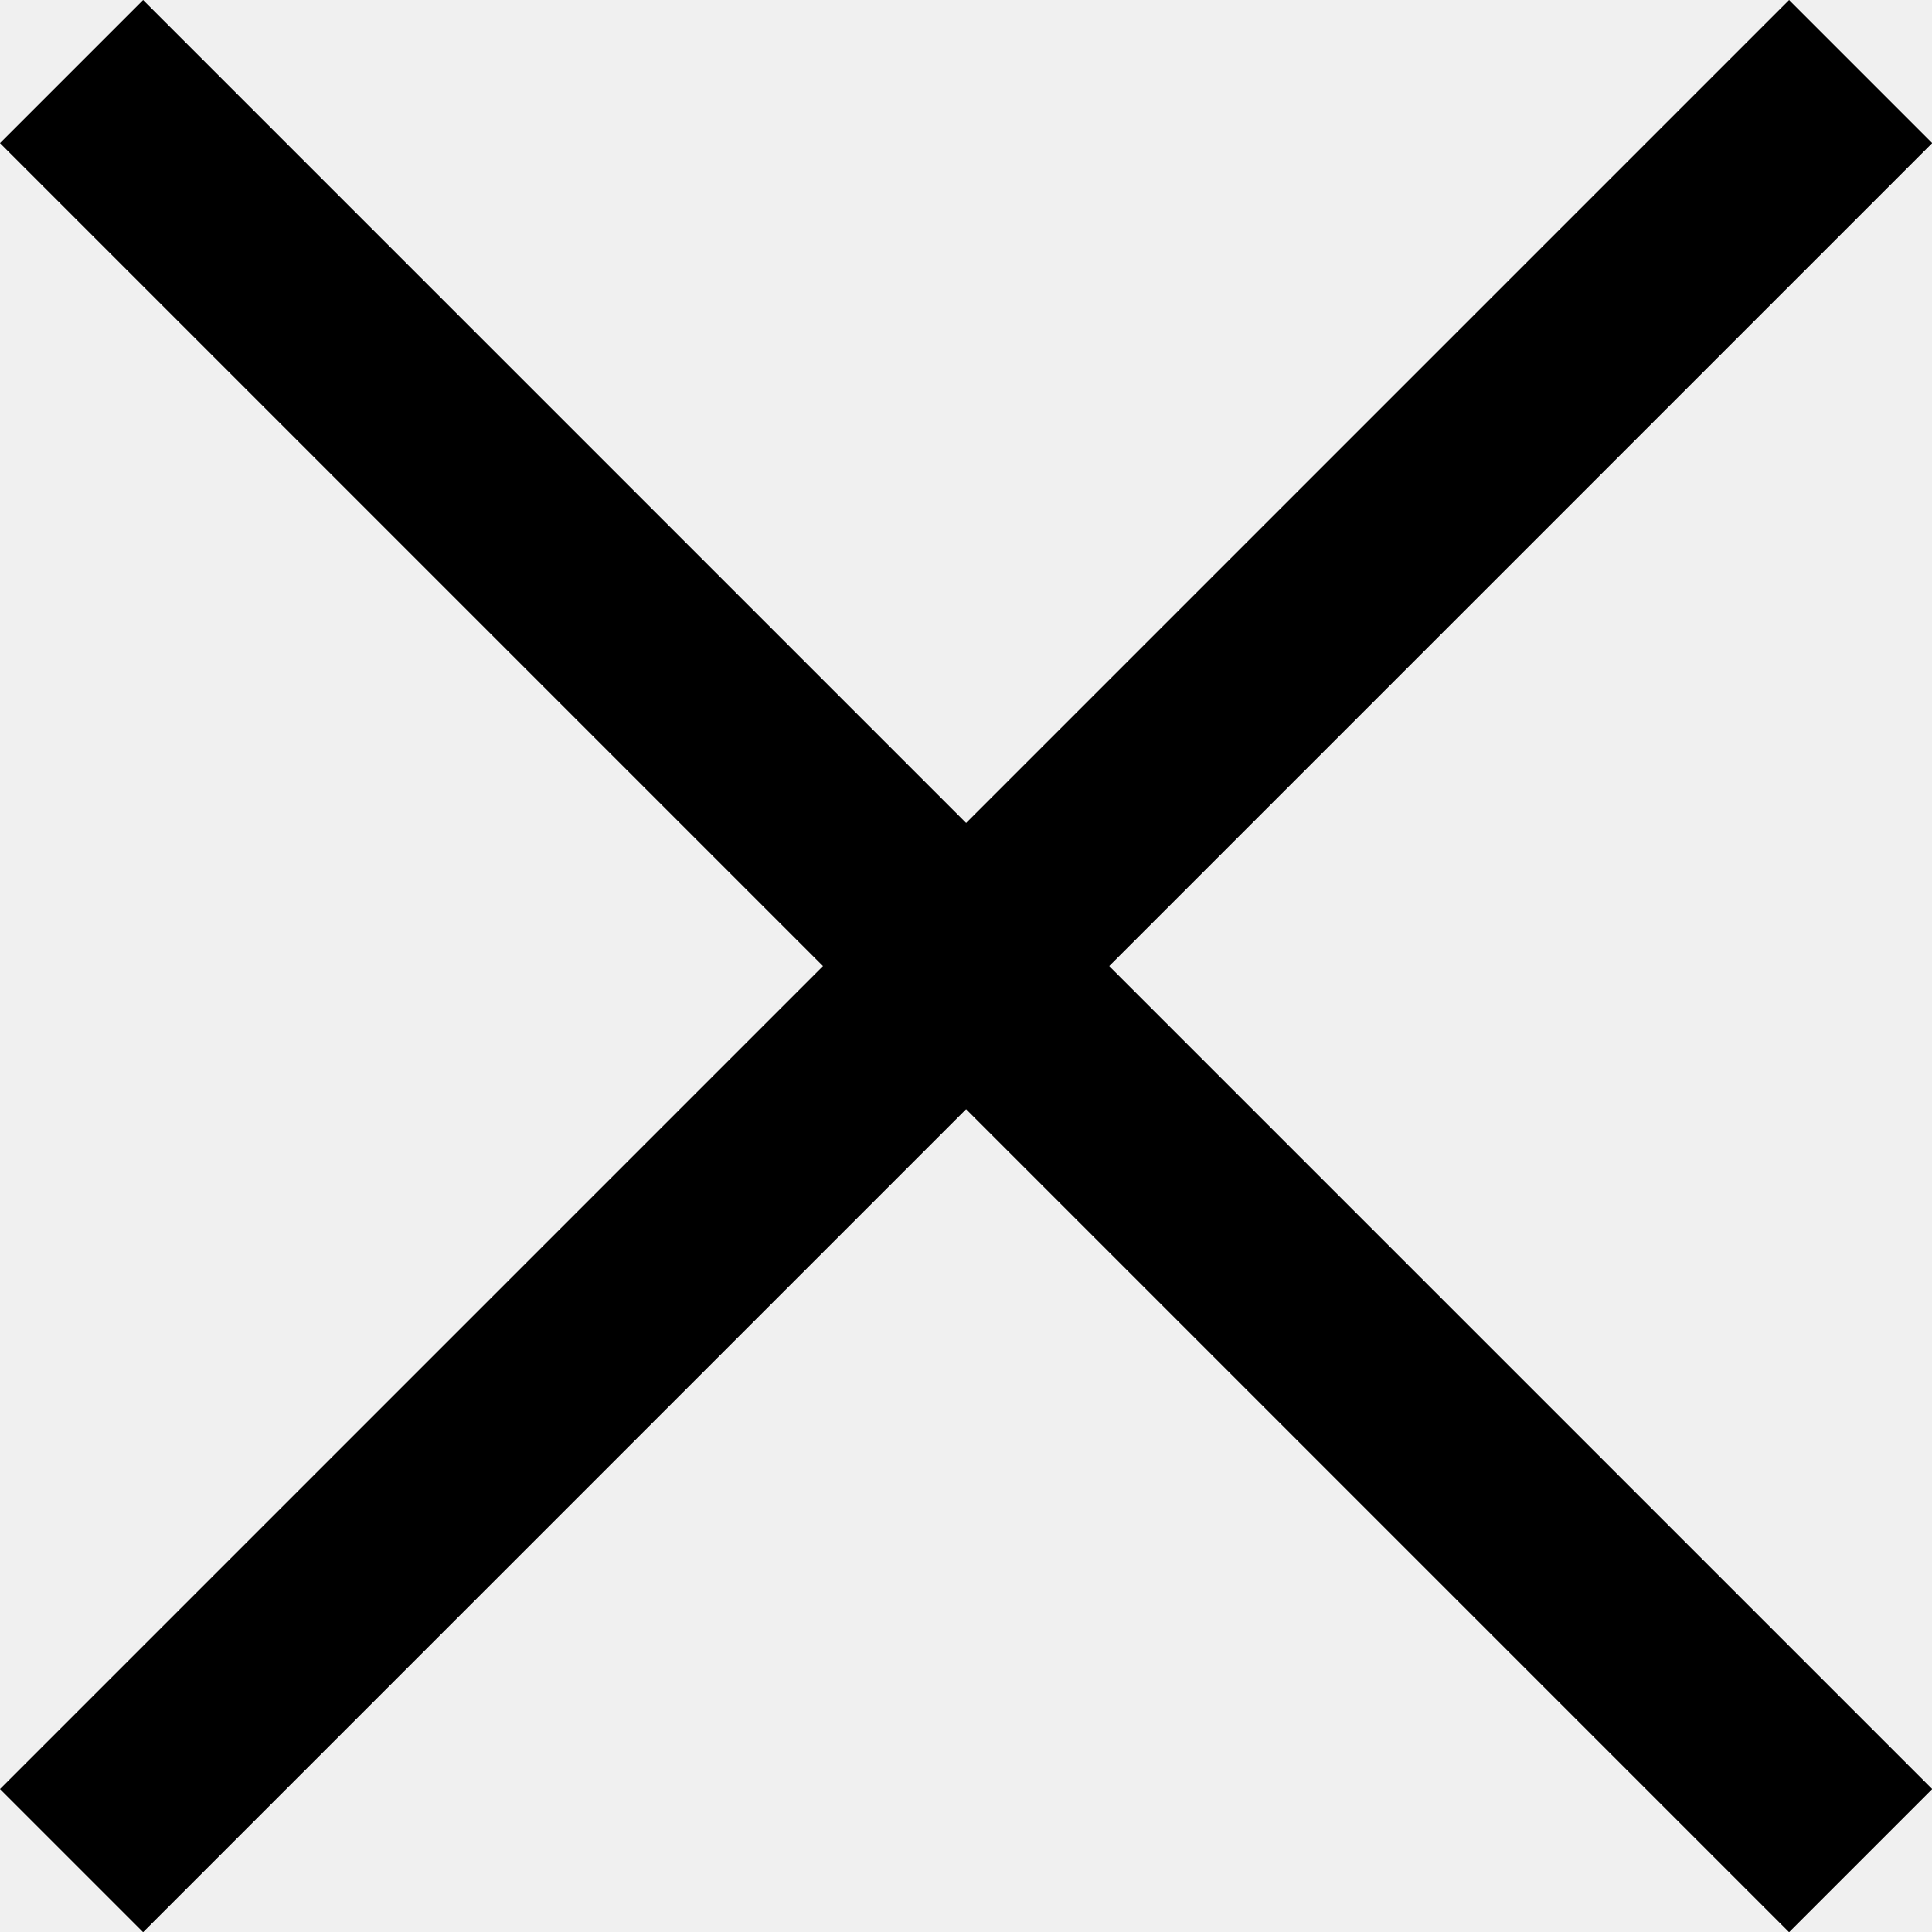
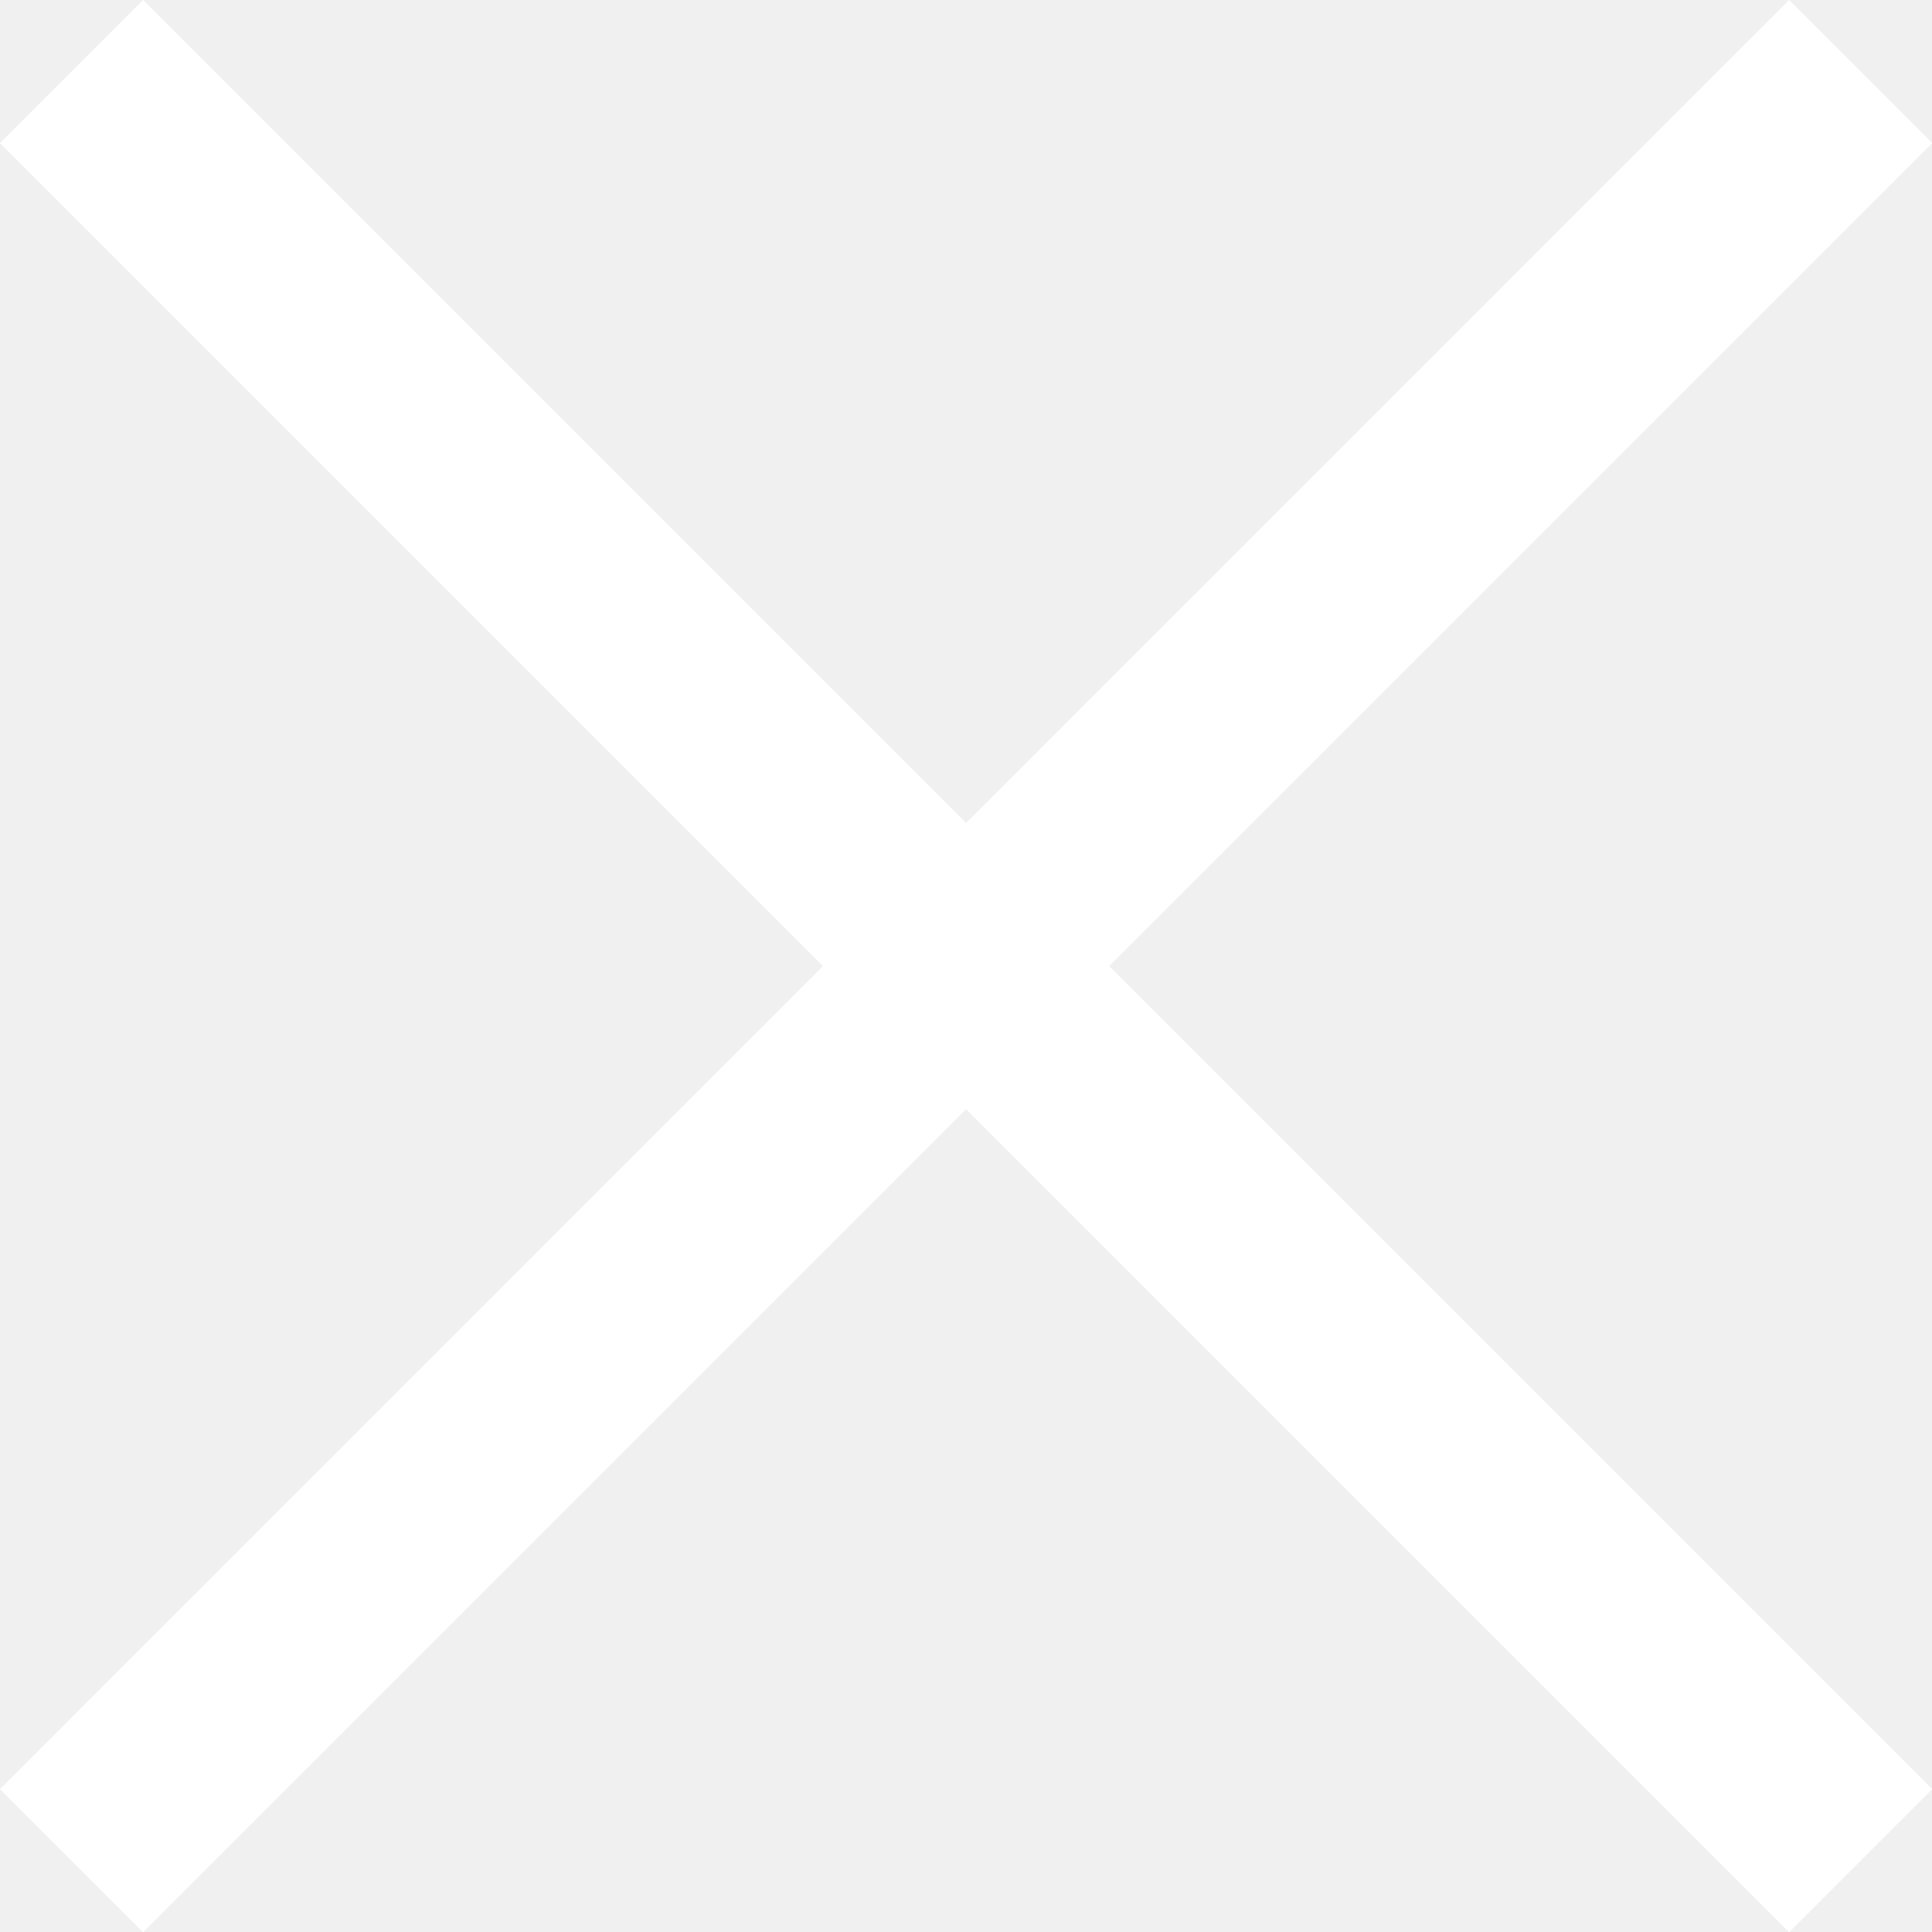
<svg xmlns="http://www.w3.org/2000/svg" width="19.09" height="19.09" viewBox="0 0 19.09 19.09">
-   <g data-name="Group 16" fill="none" stroke="#000" stroke-width="2">
+   <g data-name="Group 16" stroke="#fff" stroke-width="2">
    <path data-name="Line 4" d="M18.385.707L.707 18.385" />
    <path data-name="Line 5" d="M18.385 18.385L.707.707" />
  </g>
</svg>
